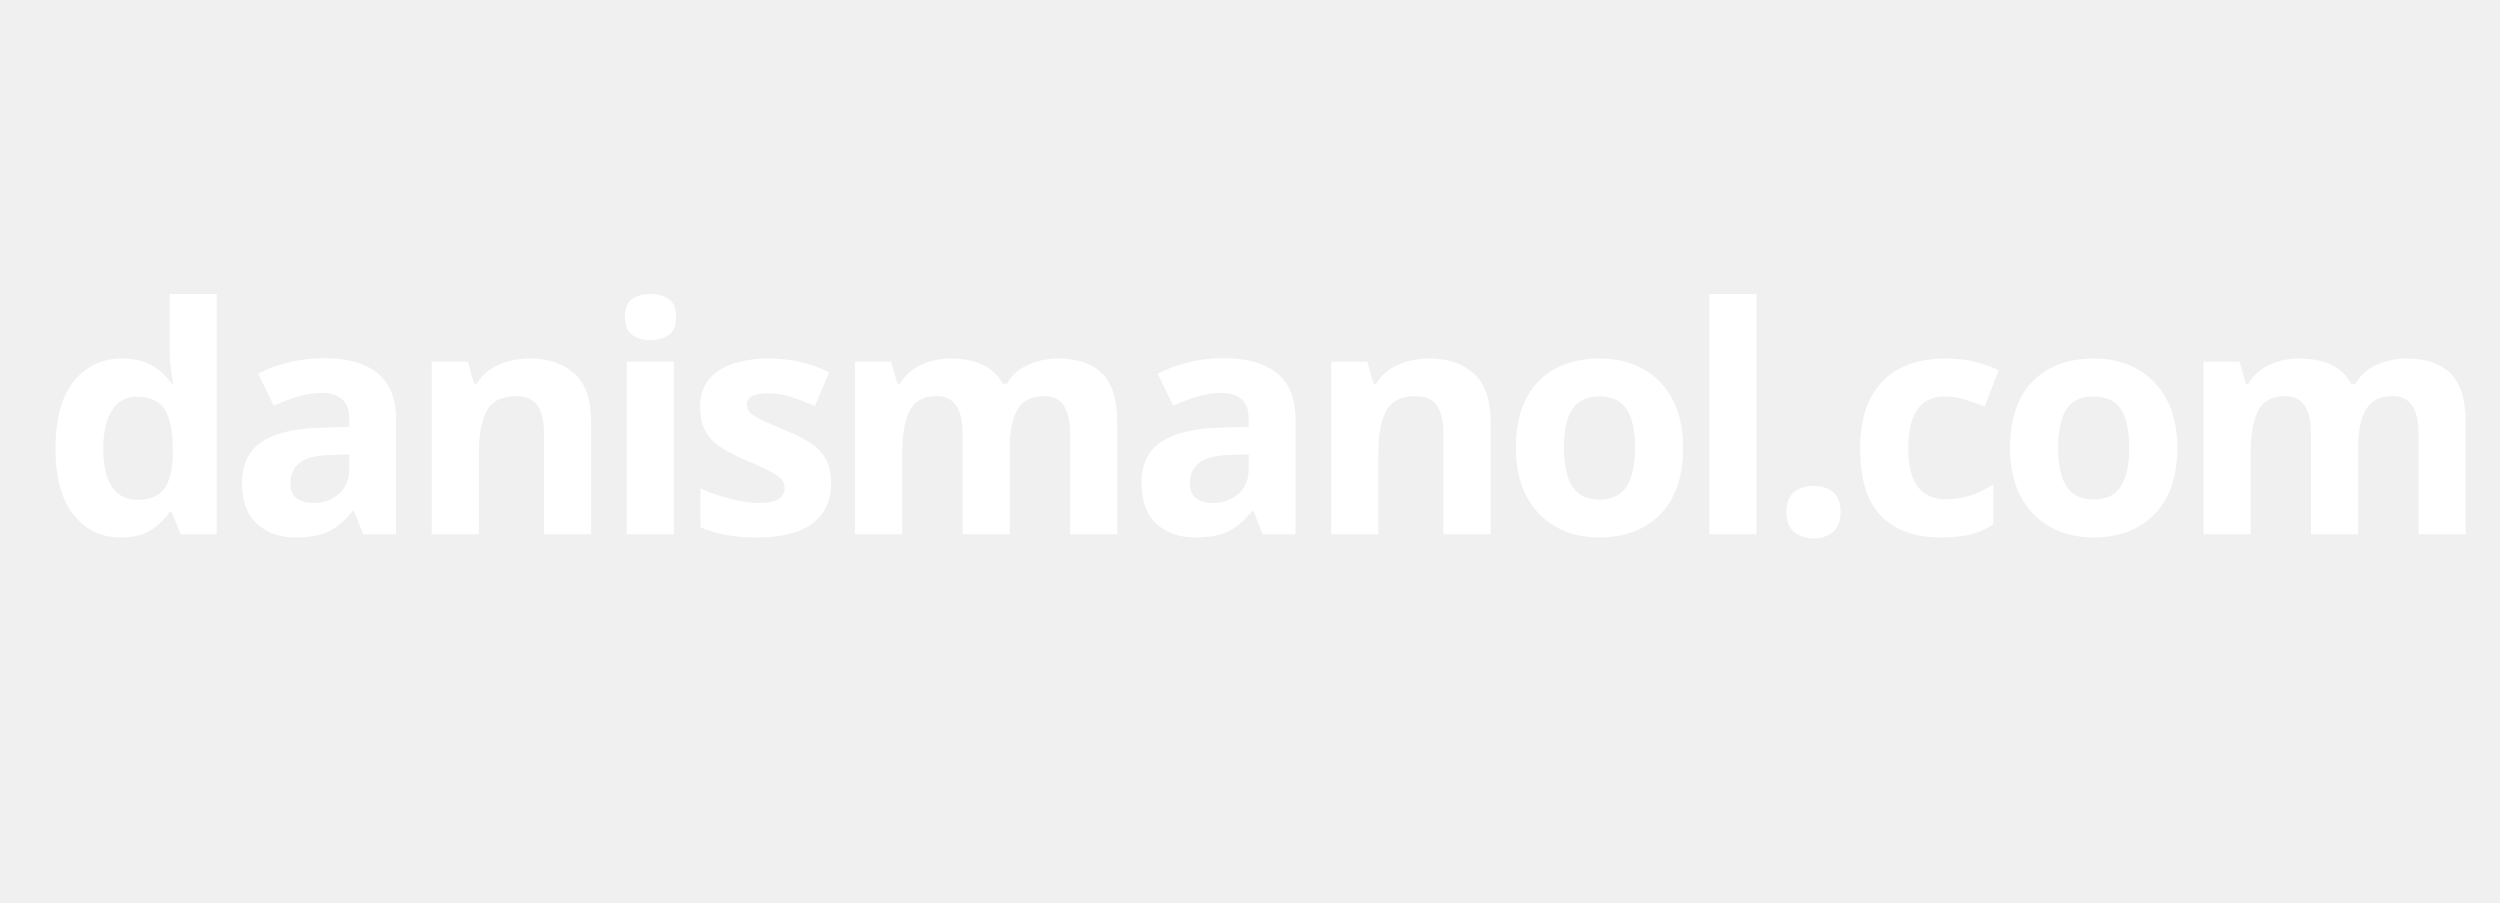
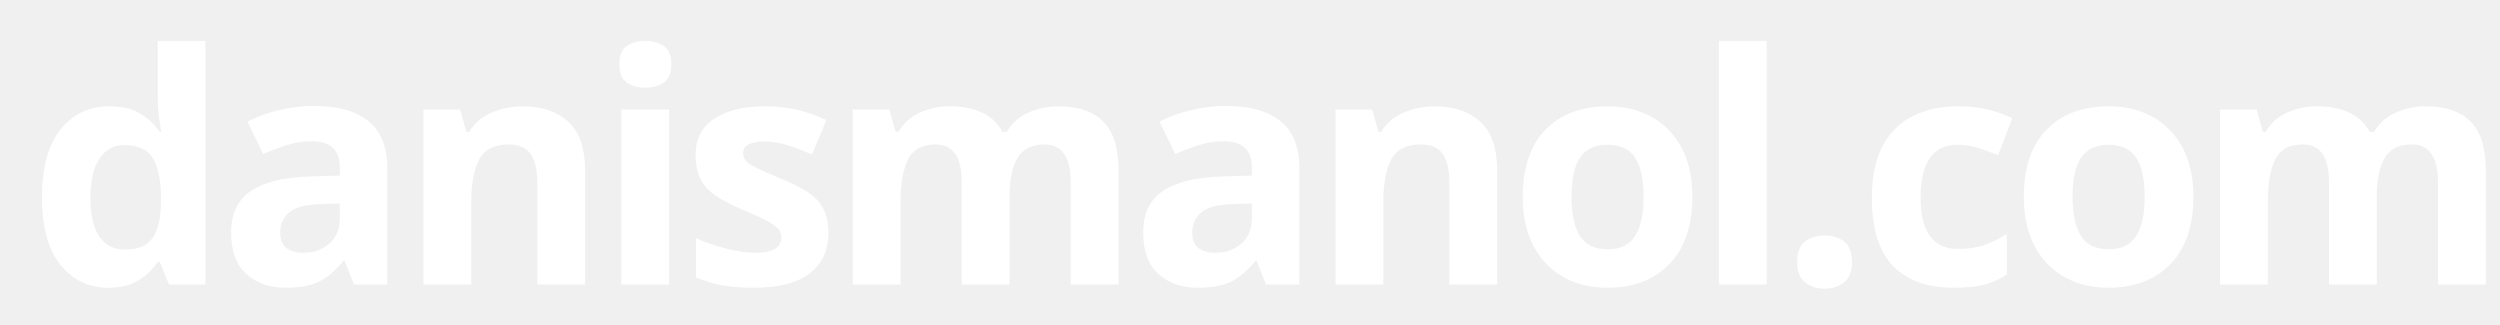
- <svg xmlns="http://www.w3.org/2000/svg" id="katman_1" version="1.1" viewBox="0 0 1728 624">
+ <svg xmlns="http://www.w3.org/2000/svg" preserveAspectRatio="xMidYMid meet" id="katman_1" version="1.1" viewBox="9.74 175.34 1704.20 221.00">
  <defs>
    <style>
      .st0 {
        fill: #fff;
        font-family: Inter18pt-ExtraBold, 'Inter 18pt';
        font-size: 218.53px;
        font-weight: 700;
        letter-spacing: -.04em;
      }
    </style>
  </defs>
  <text class="st0" transform="translate(28.54 369.3)">
    <tspan x="0" y="0">danismanol.com</tspan>
  </text>
</svg>
